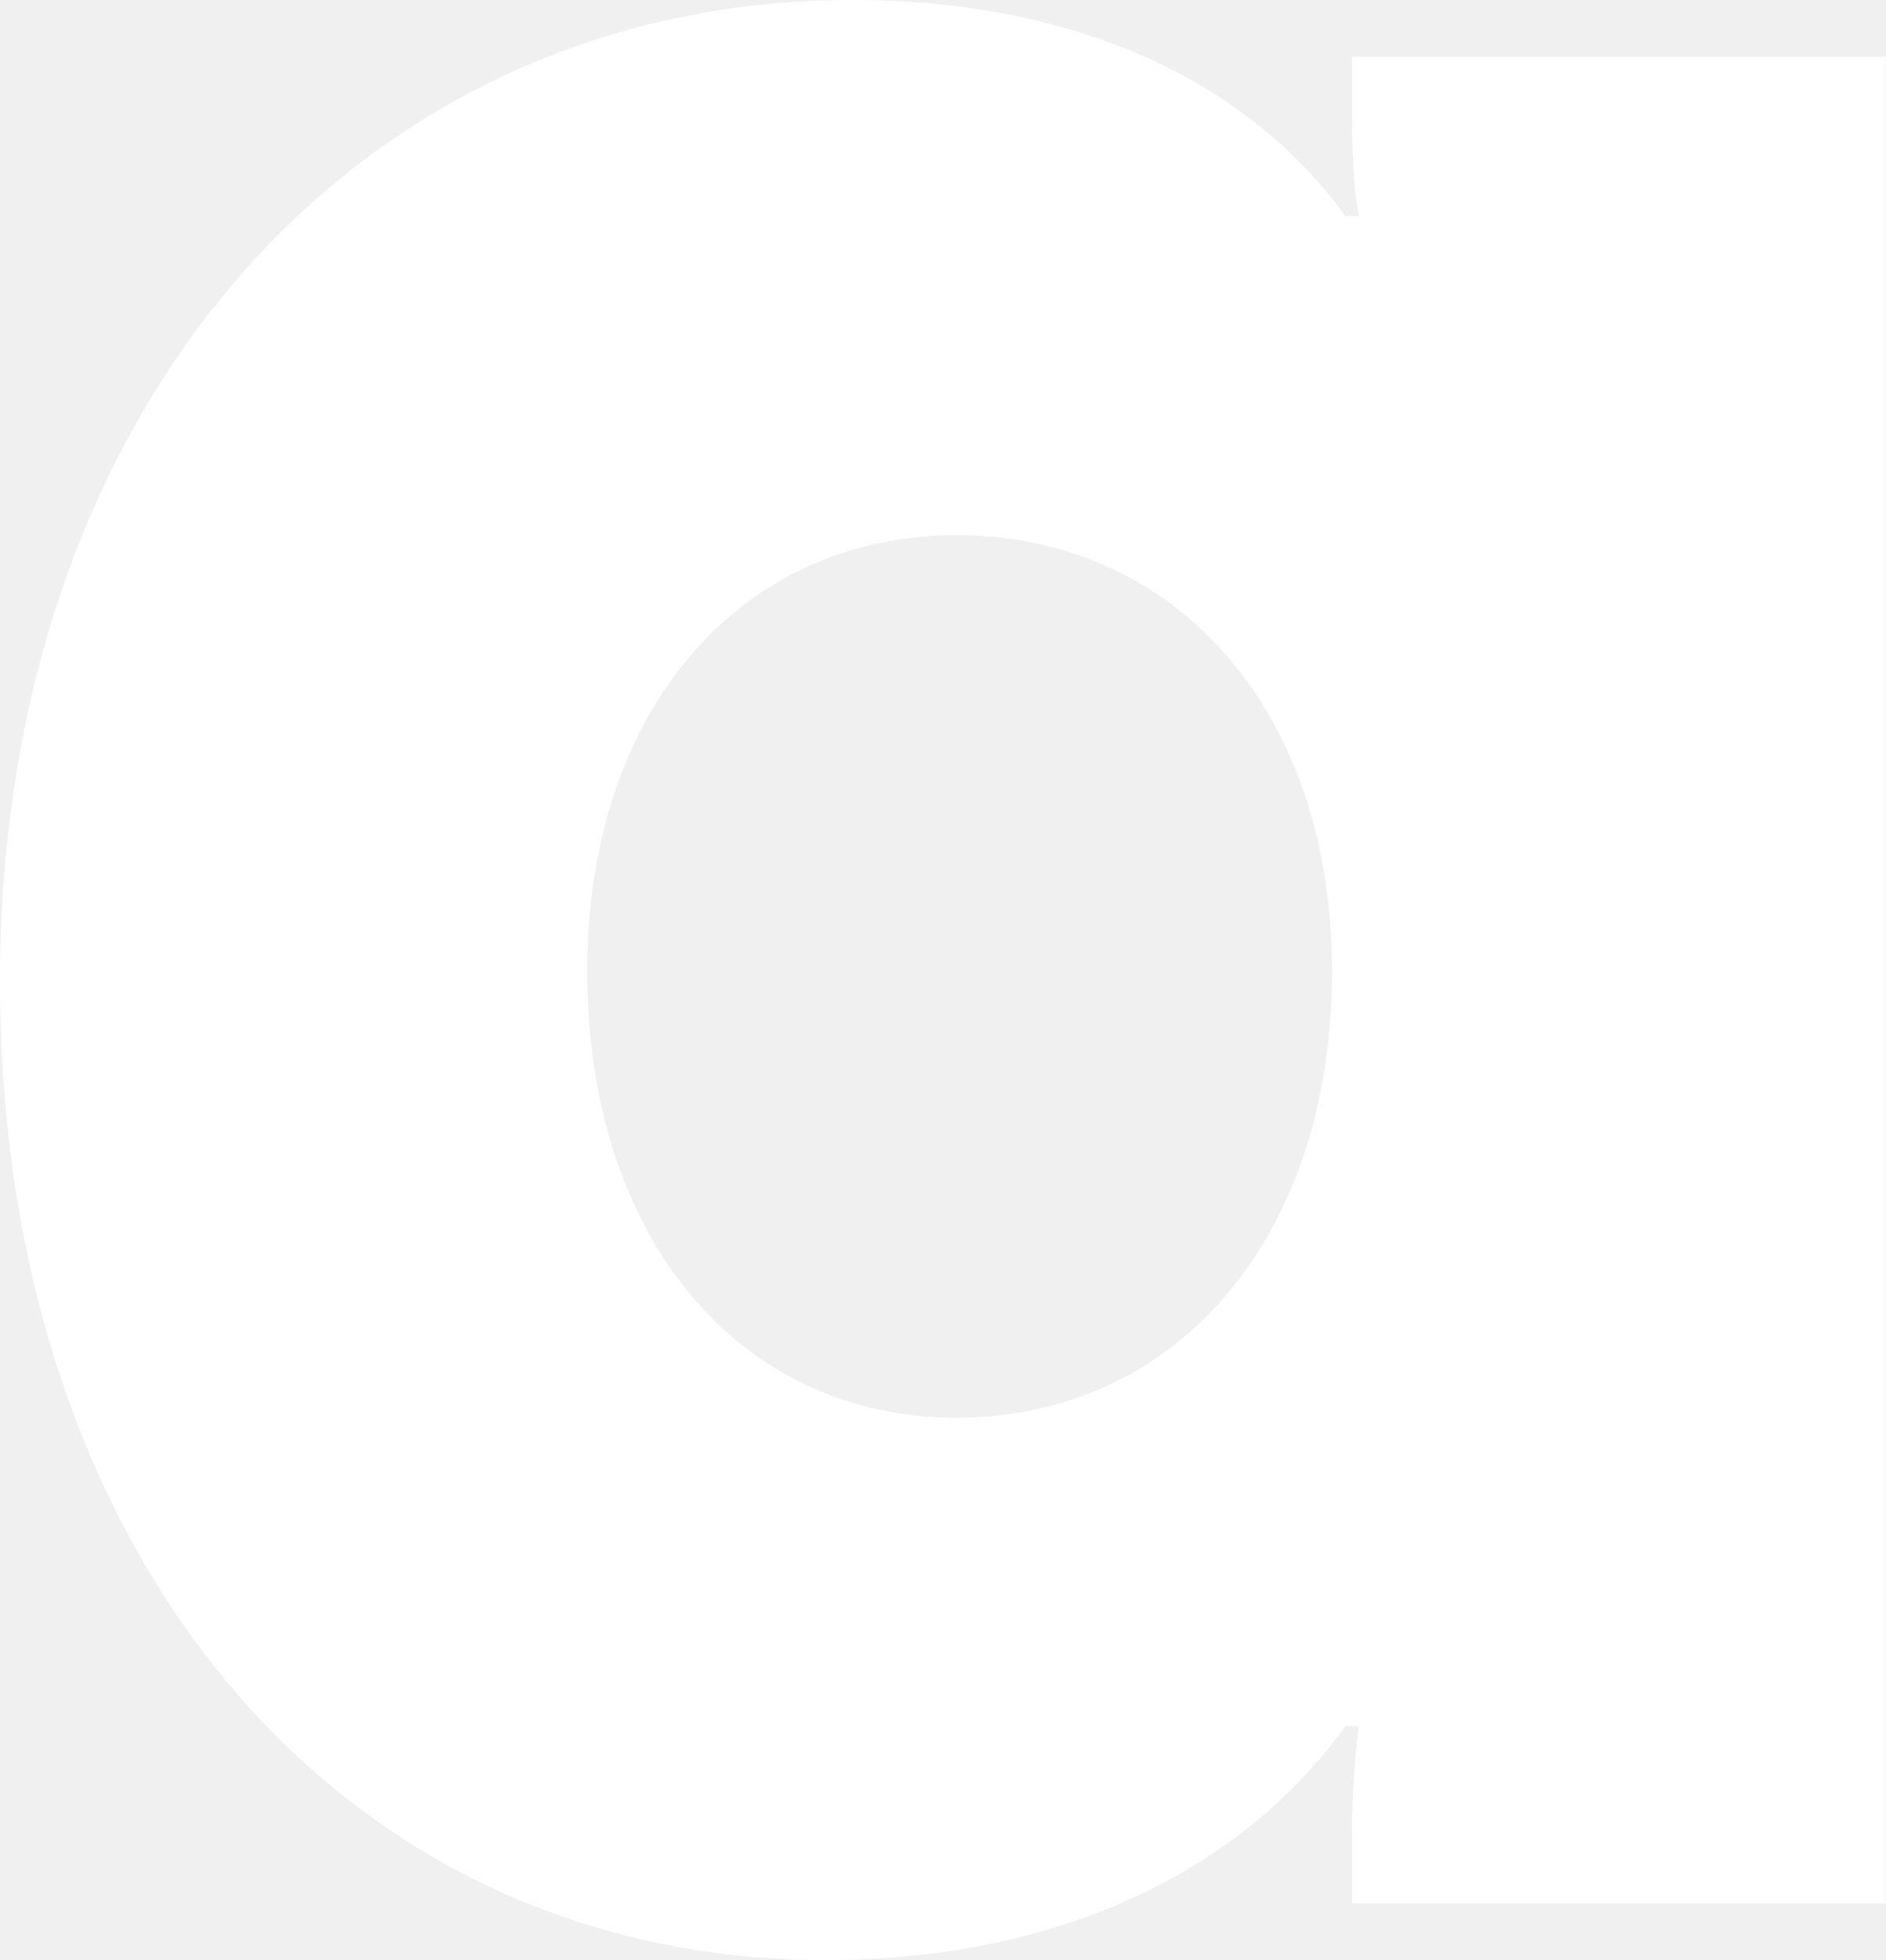
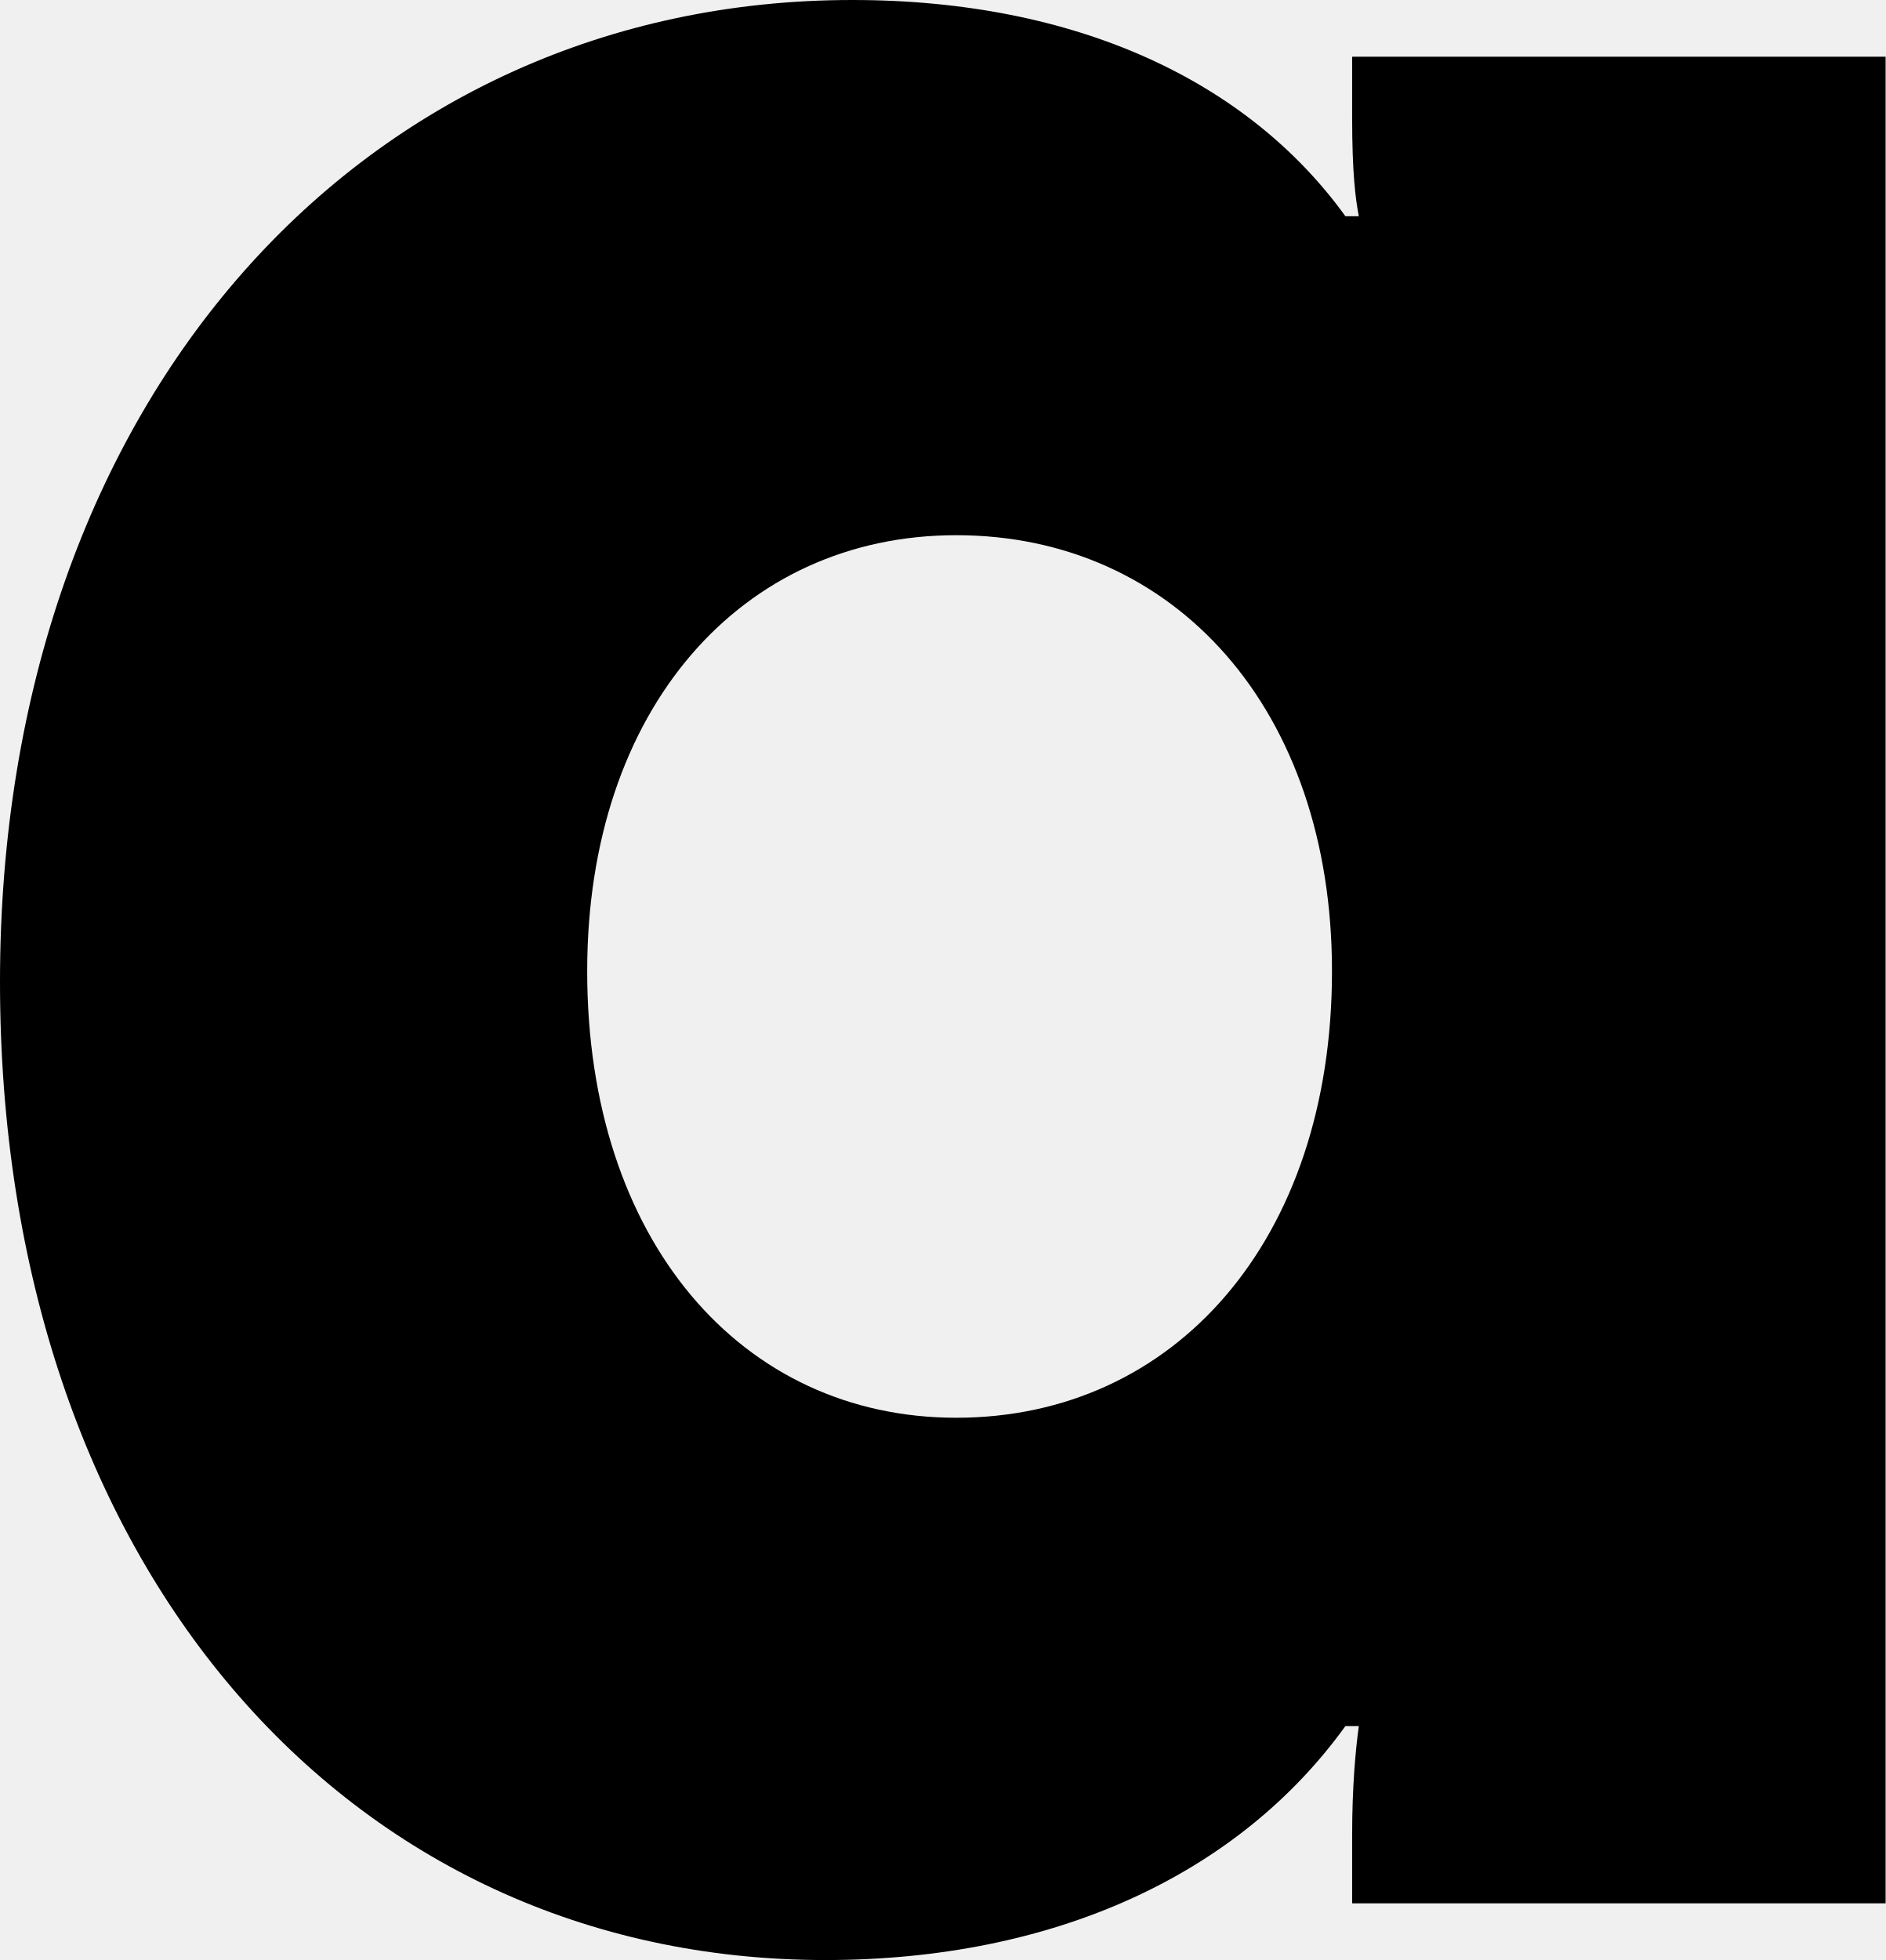
<svg xmlns="http://www.w3.org/2000/svg" id="a-logo" data-name="a-logo">
  <g id="a-1-outline">
-     <path d="M34.005,0c8.969,0,15.798,3.252,19.679,8.626h.535c-.133-.707-.266-1.698-.266-3.959V2.263h21.286V75.934h-21.286v-2.687c0-1.98,.133-3.393,.266-4.383h-.535c-4.284,5.939-11.647,9.333-20.75,9.333C13.79,78.196,0,62.359,0,39.168,0,15.837,14.592,0,34.005,0Zm19.144,38.744c0-10.464-6.292-17.392-14.994-17.392-8.568,0-14.725,6.929-14.725,17.392,0,10.747,6.157,17.818,14.725,17.818,8.703,0,14.994-7.07,14.994-17.818Z" fill="#fff" />
+     <path d="M34.005,0c8.969,0,15.798,3.252,19.679,8.626h.535c-.133-.707-.266-1.698-.266-3.959V2.263h21.286V75.934h-21.286v-2.687c0-1.98,.133-3.393,.266-4.383h-.535c-4.284,5.939-11.647,9.333-20.75,9.333C13.79,78.196,0,62.359,0,39.168,0,15.837,14.592,0,34.005,0Zm19.144,38.744c0-10.464-6.292-17.392-14.994-17.392-8.568,0-14.725,6.929-14.725,17.392,0,10.747,6.157,17.818,14.725,17.818,8.703,0,14.994-7.07,14.994-17.818Z" />
  </g>
</svg>
